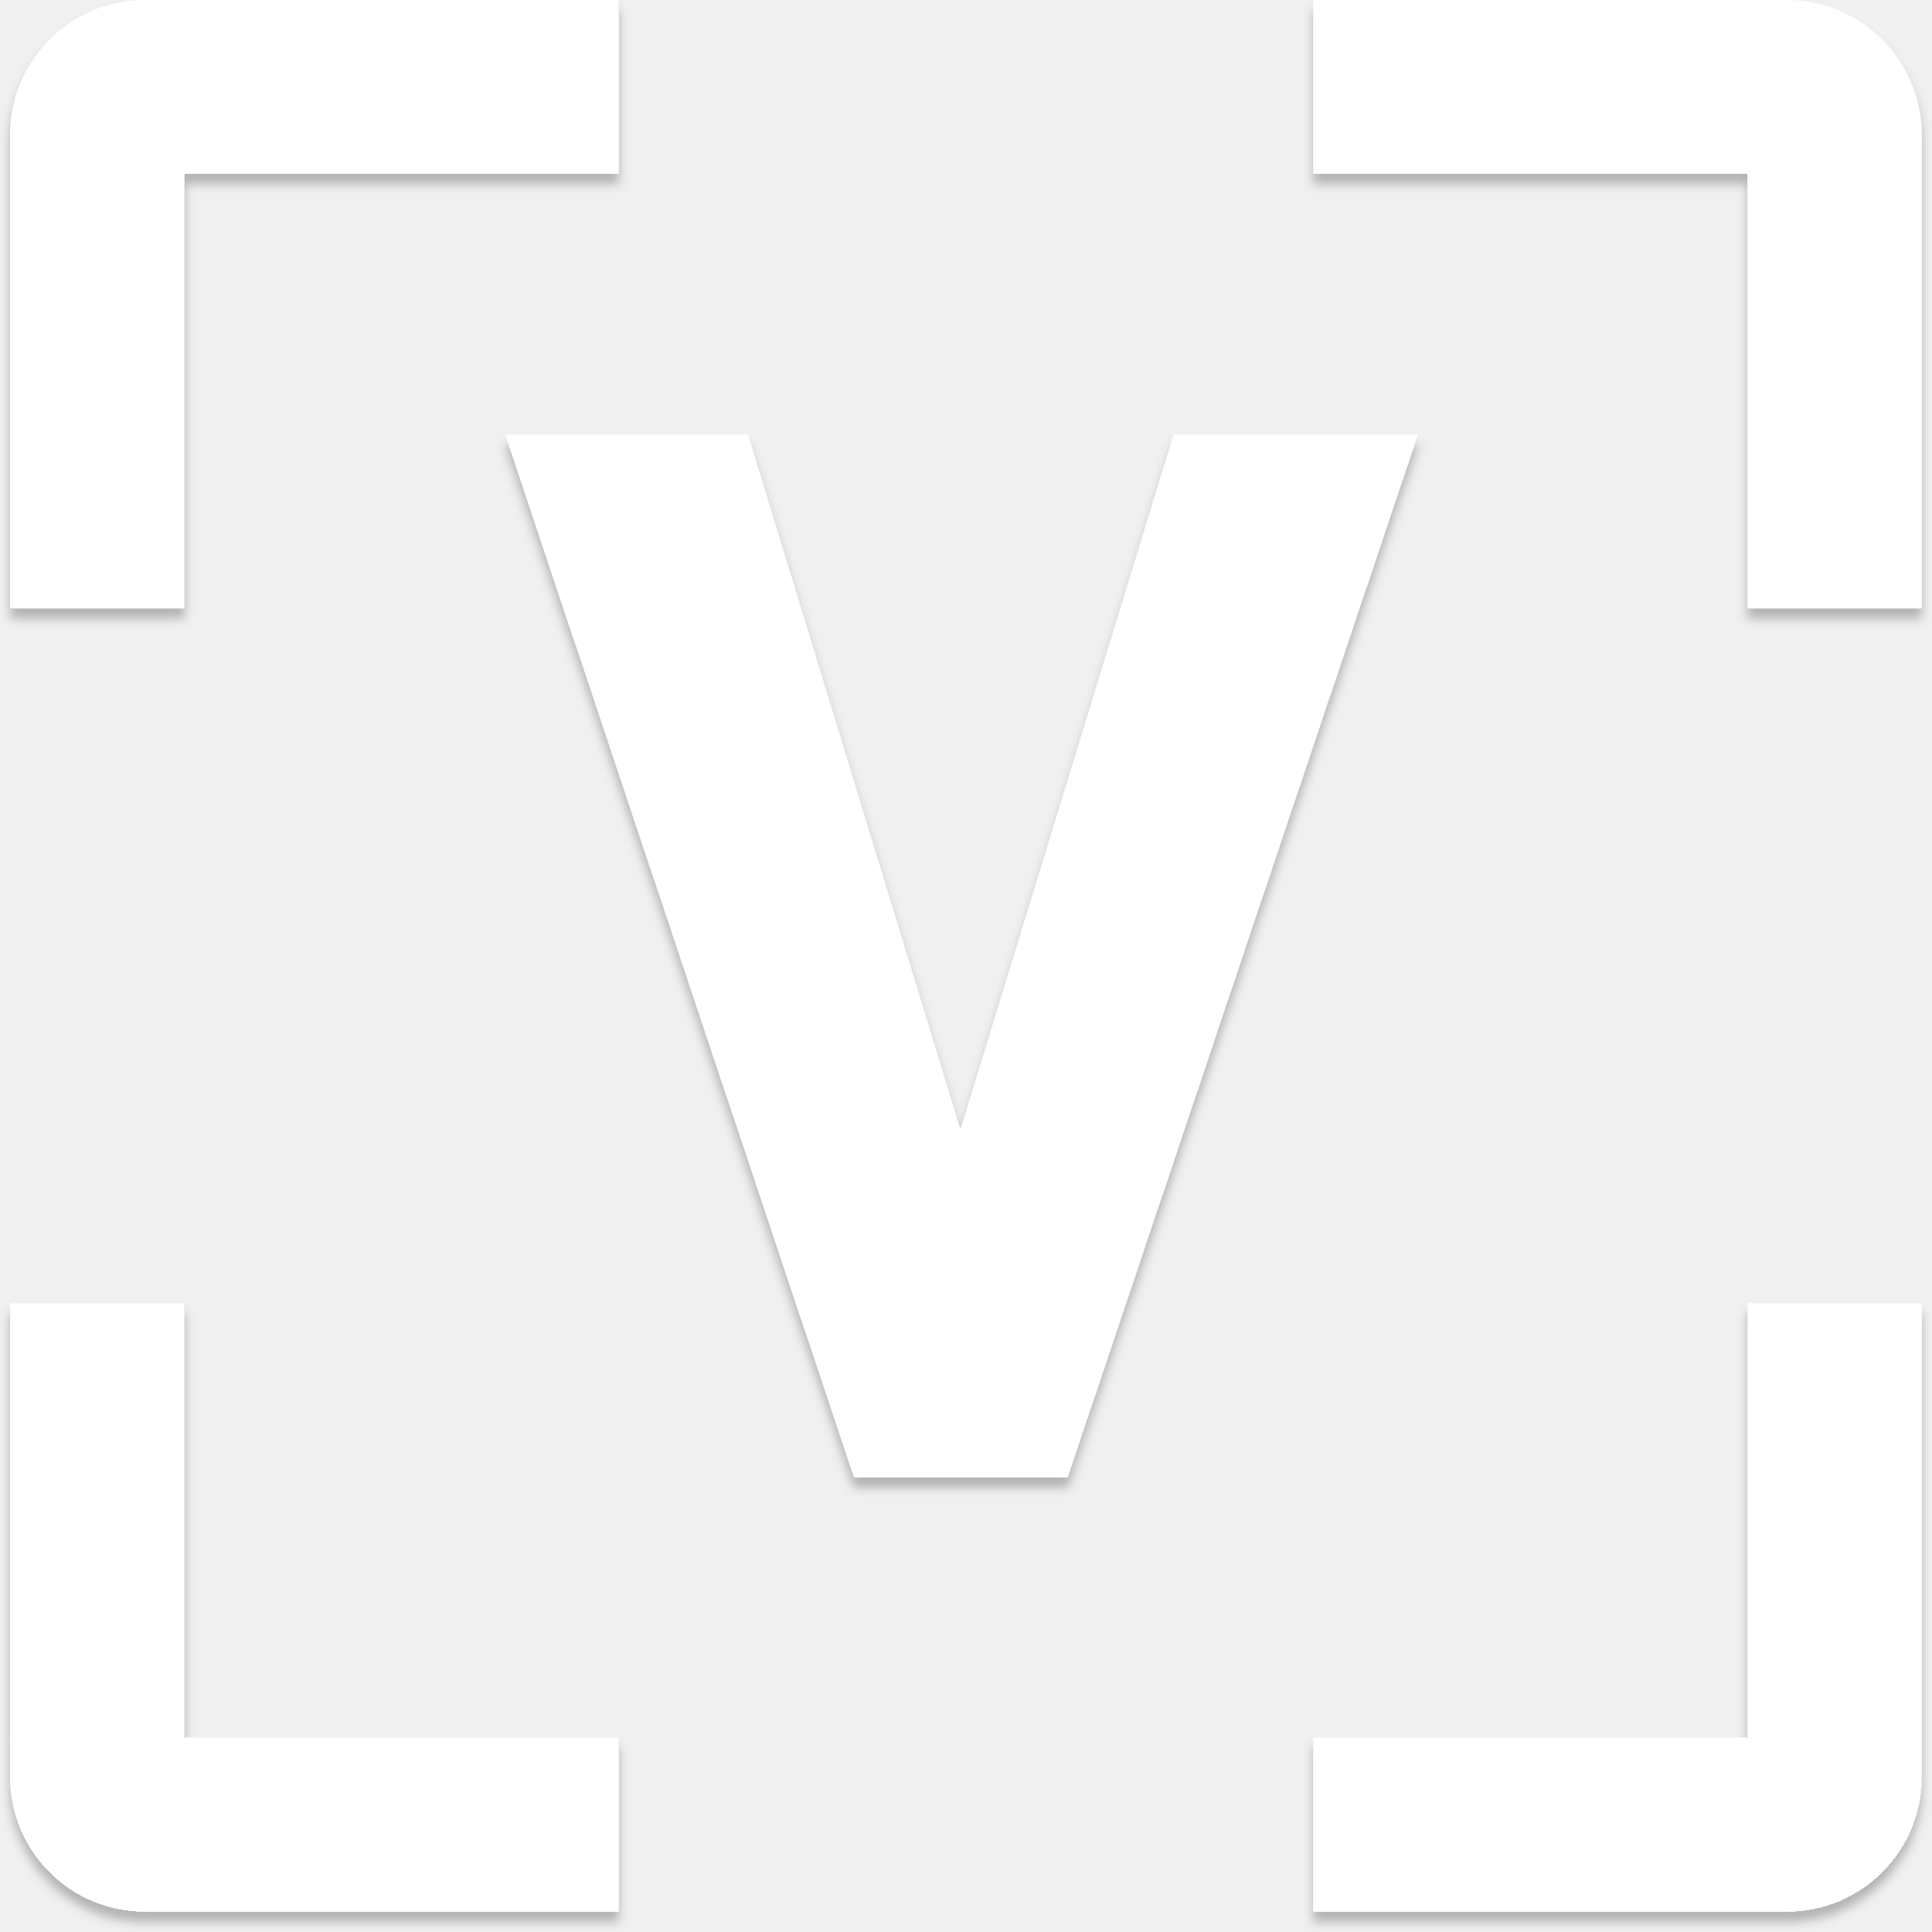
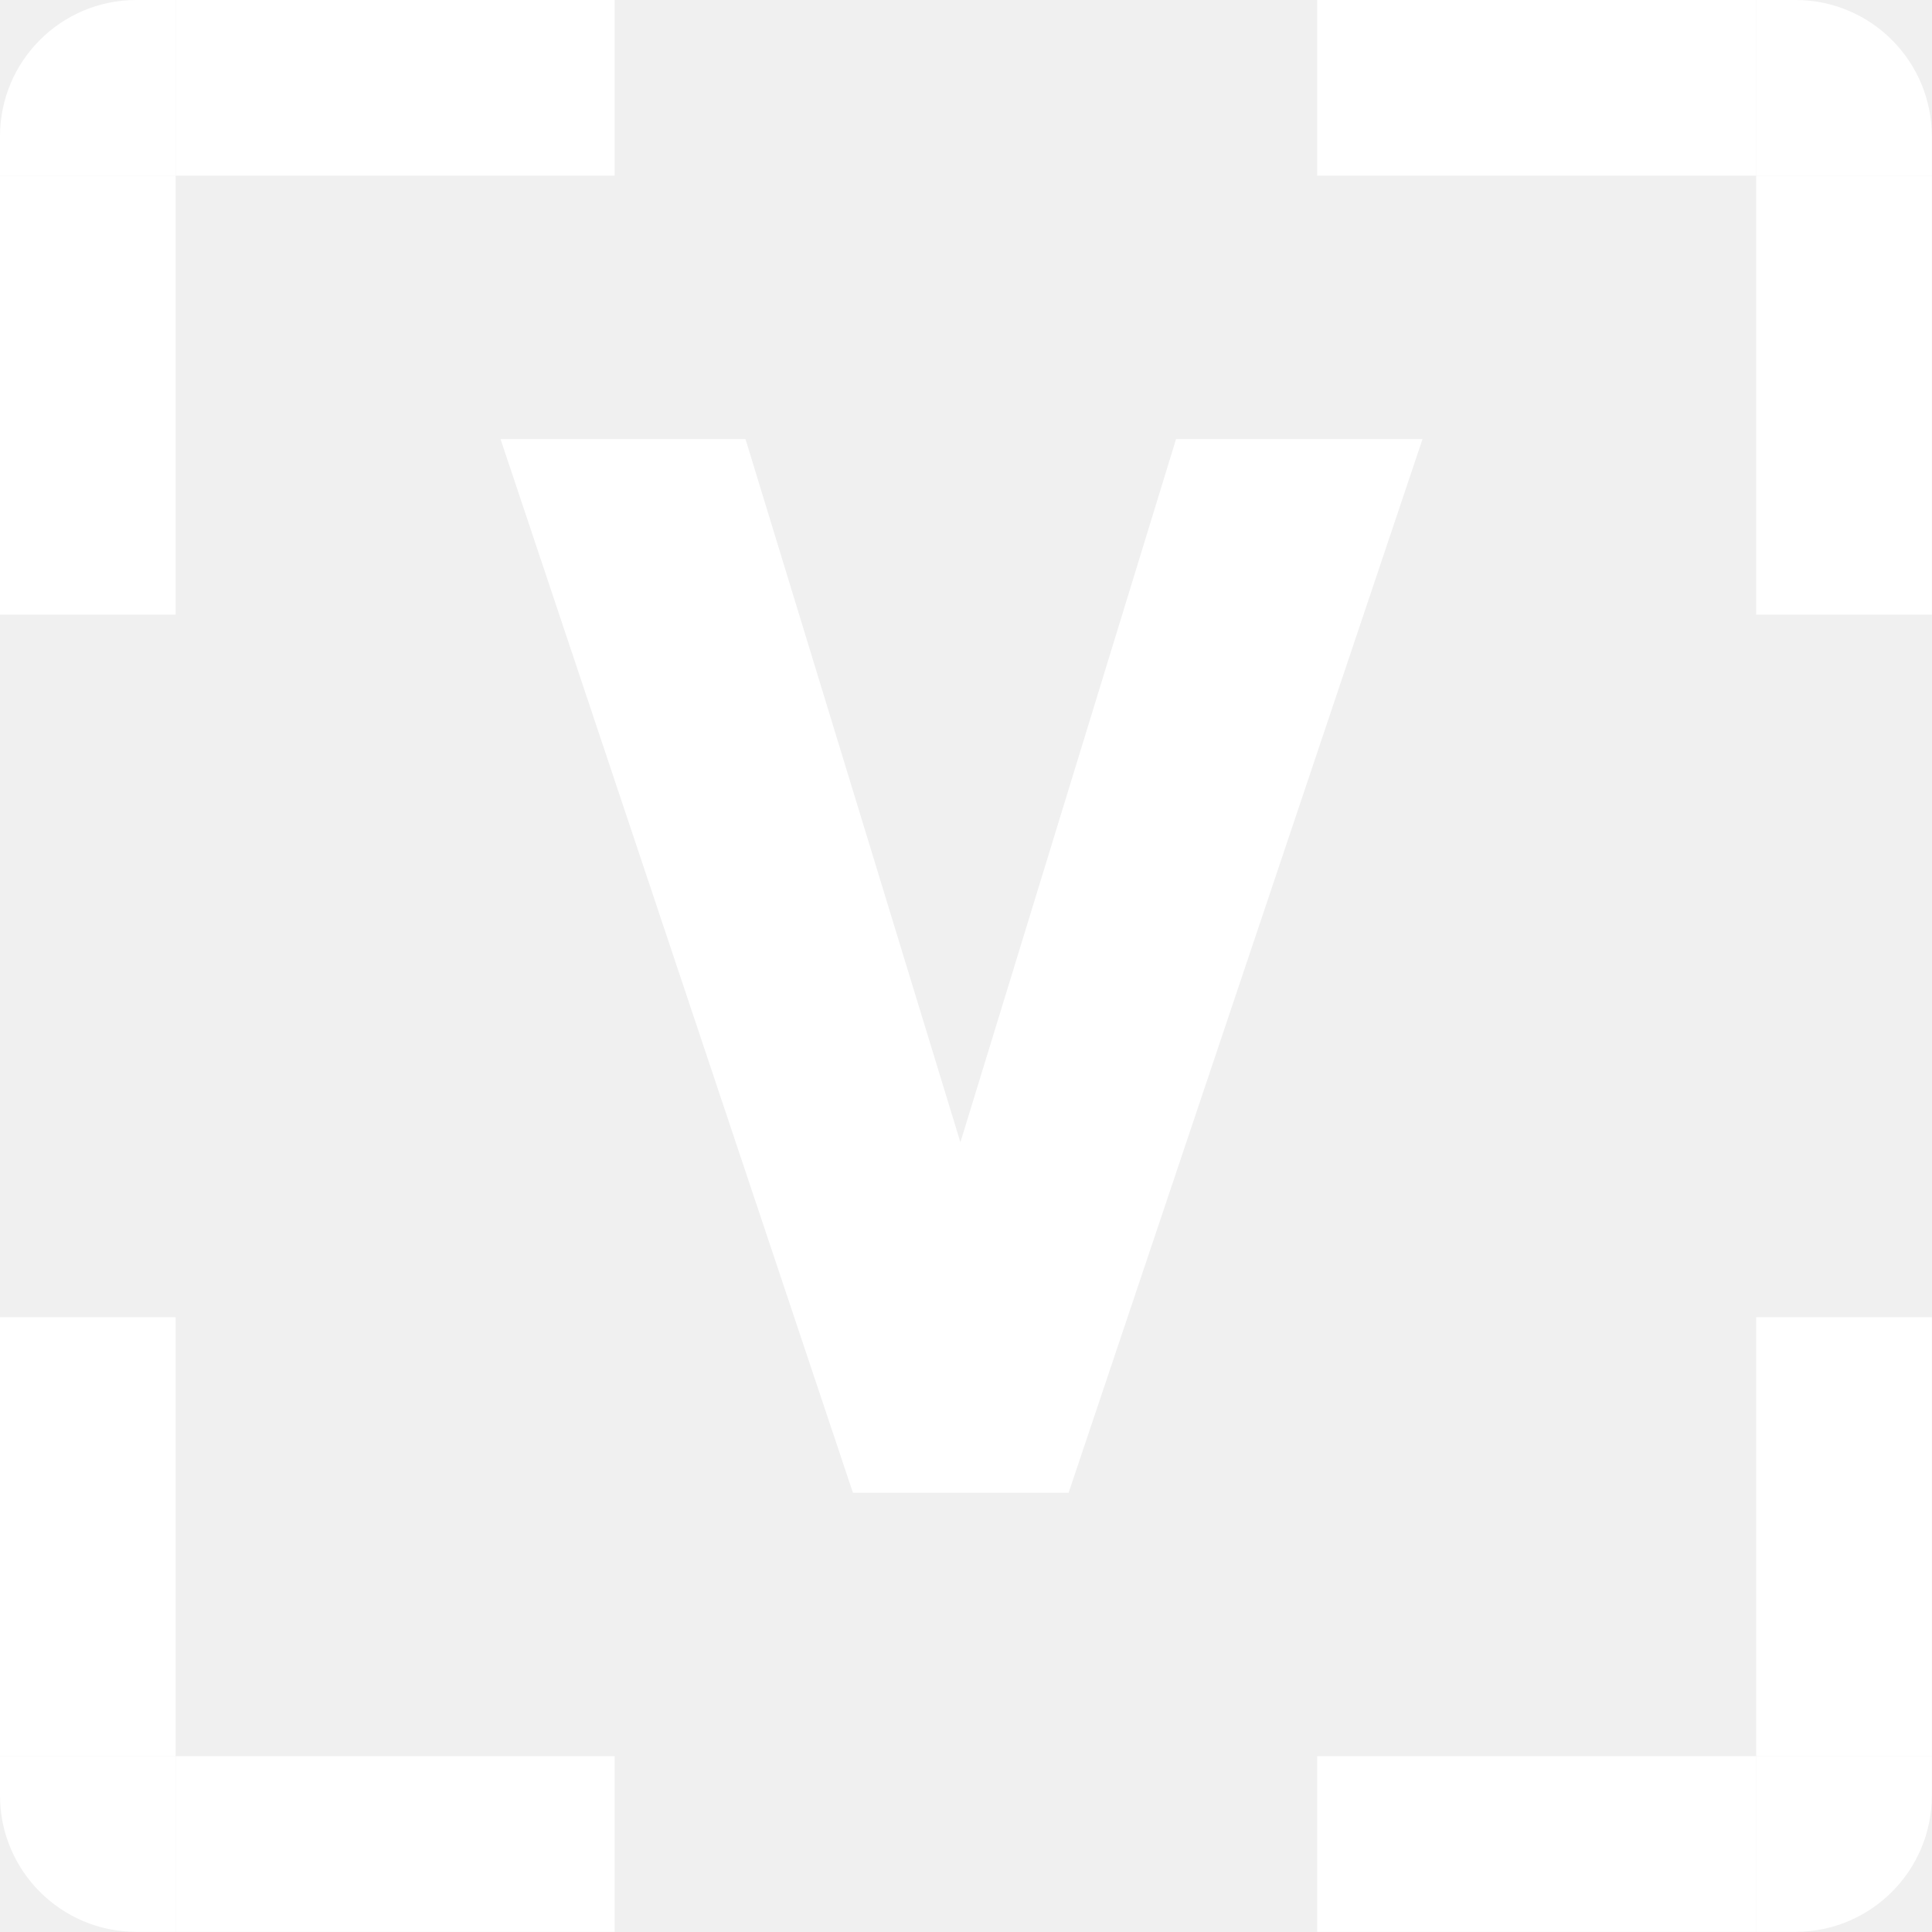
- <svg xmlns="http://www.w3.org/2000/svg" width="759" height="759" viewBox="0 0 759 759" fill="none">
-   <g filter="url(#filter0_d_53_3)">
-     <rect x="516" width="170.667" height="68.267" fill="white" />
-     <rect x="686.667" y="238.934" width="170.667" height="68.267" transform="rotate(-90 686.667 238.934)" fill="white" />
-     <path d="M686.667 0H701.934C731.205 0 754.934 23.729 754.934 53V68.267H686.667V0Z" fill="white" />
-     <rect x="4" y="238.934" width="170.667" height="68.267" transform="rotate(-90 4 238.934)" fill="white" />
-     <rect x="242.934" y="68.267" width="170.667" height="68.267" transform="rotate(180 242.934 68.2666)" fill="white" />
-     <path d="M4 68.267L4 53C4 23.729 27.729 -6.97018e-05 57 -7.09813e-05L72.267 -7.16486e-05L72.267 68.267L4 68.267Z" fill="white" />
-     <rect x="242.934" y="750.934" width="170.667" height="68.267" transform="rotate(180 242.934 750.934)" fill="white" />
-     <rect x="72.267" y="512" width="170.667" height="68.267" transform="rotate(90 72.2666 512)" fill="white" />
-     <path d="M72.267 750.934L57 750.934C27.729 750.934 4 727.205 4 697.934L4 682.667L72.267 682.667L72.267 750.934Z" fill="white" />
-     <rect x="754.934" y="512" width="170.667" height="68.267" transform="rotate(90 754.934 512)" fill="white" />
-     <rect x="516" y="682.667" width="170.667" height="68.267" fill="white" />
-     <path d="M754.934 682.667L754.934 697.934C754.934 727.205 731.205 750.934 701.934 750.934L686.667 750.934L686.667 682.667L754.934 682.667Z" fill="white" />
-     <path d="M556.96 170.667L419.384 580.267H335.552L198.56 170.667H293.783L377.322 444.019L461.153 170.667H556.96Z" fill="white" />
-   </g>
-   <defs>
-     <filter id="filter0_d_53_3" x="0" y="0" width="758.934" height="758.934" filterUnits="userSpaceOnUse" color-interpolation-filters="sRGB">
-       <feFlood flood-opacity="0" result="BackgroundImageFix" />
-       <feColorMatrix in="SourceAlpha" type="matrix" values="0 0 0 0 0 0 0 0 0 0 0 0 0 0 0 0 0 0 127 0" result="hardAlpha" />
-       <feOffset dy="4" />
-       <feGaussianBlur stdDeviation="2" />
-       <feComposite in2="hardAlpha" operator="out" />
-       <feColorMatrix type="matrix" values="0 0 0 0 0 0 0 0 0 0 0 0 0 0 0 0 0 0 0.25 0" />
-       <feBlend mode="normal" in2="BackgroundImageFix" result="effect1_dropShadow_53_3" />
-       <feBlend mode="normal" in="SourceGraphic" in2="effect1_dropShadow_53_3" result="shape" />
-     </filter>
-   </defs>
+ <svg xmlns="http://www.w3.org/2000/svg" width="751" height="751" viewBox="0 0 751 751" fill="none">
+   <rect x="512" width="170.667" height="68.267" fill="white" />
+   <rect x="682.667" y="238.934" width="170.667" height="68.267" transform="rotate(-90 682.667 238.934)" fill="white" />
+   <path d="M682.667 0H697.934C727.205 0 750.934 23.729 750.934 53V68.267H682.667V0Z" fill="white" />
+   <rect y="238.934" width="170.667" height="68.267" transform="rotate(-90 0 238.934)" fill="white" />
+   <rect x="238.934" y="68.267" width="170.667" height="68.267" transform="rotate(180 238.934 68.2666)" fill="white" />
+   <path d="M0 68.267L-6.67328e-07 53C-1.94681e-06 23.729 23.729 -6.97018e-05 53 -7.09813e-05L68.267 -7.16486e-05L68.267 68.267L0 68.267Z" fill="white" />
+   <rect x="238.934" y="750.934" width="170.667" height="68.267" transform="rotate(180 238.934 750.934)" fill="white" />
+   <rect x="68.267" y="512" width="170.667" height="68.267" transform="rotate(90 68.2666 512)" fill="white" />
+   <path d="M68.267 750.934L53 750.934C23.729 750.934 -7.0739e-05 727.205 -7.3298e-05 697.934L-7.46326e-05 682.667L68.267 682.667L68.267 750.934Z" fill="white" />
+   <rect x="750.934" y="512" width="170.667" height="68.267" transform="rotate(90 750.934 512)" fill="white" />
+   <rect x="512" y="682.667" width="170.667" height="68.267" fill="white" />
+   <path d="M750.934 682.667L750.934 697.934C750.934 727.205 727.205 750.934 697.934 750.934L682.667 750.934L682.667 682.667L750.934 682.667Z" fill="white" />
+   <path d="M552.96 170.667L415.384 580.267H331.552L194.56 170.667H289.783L373.322 444.019L457.153 170.667H552.96Z" fill="white" />
</svg>
